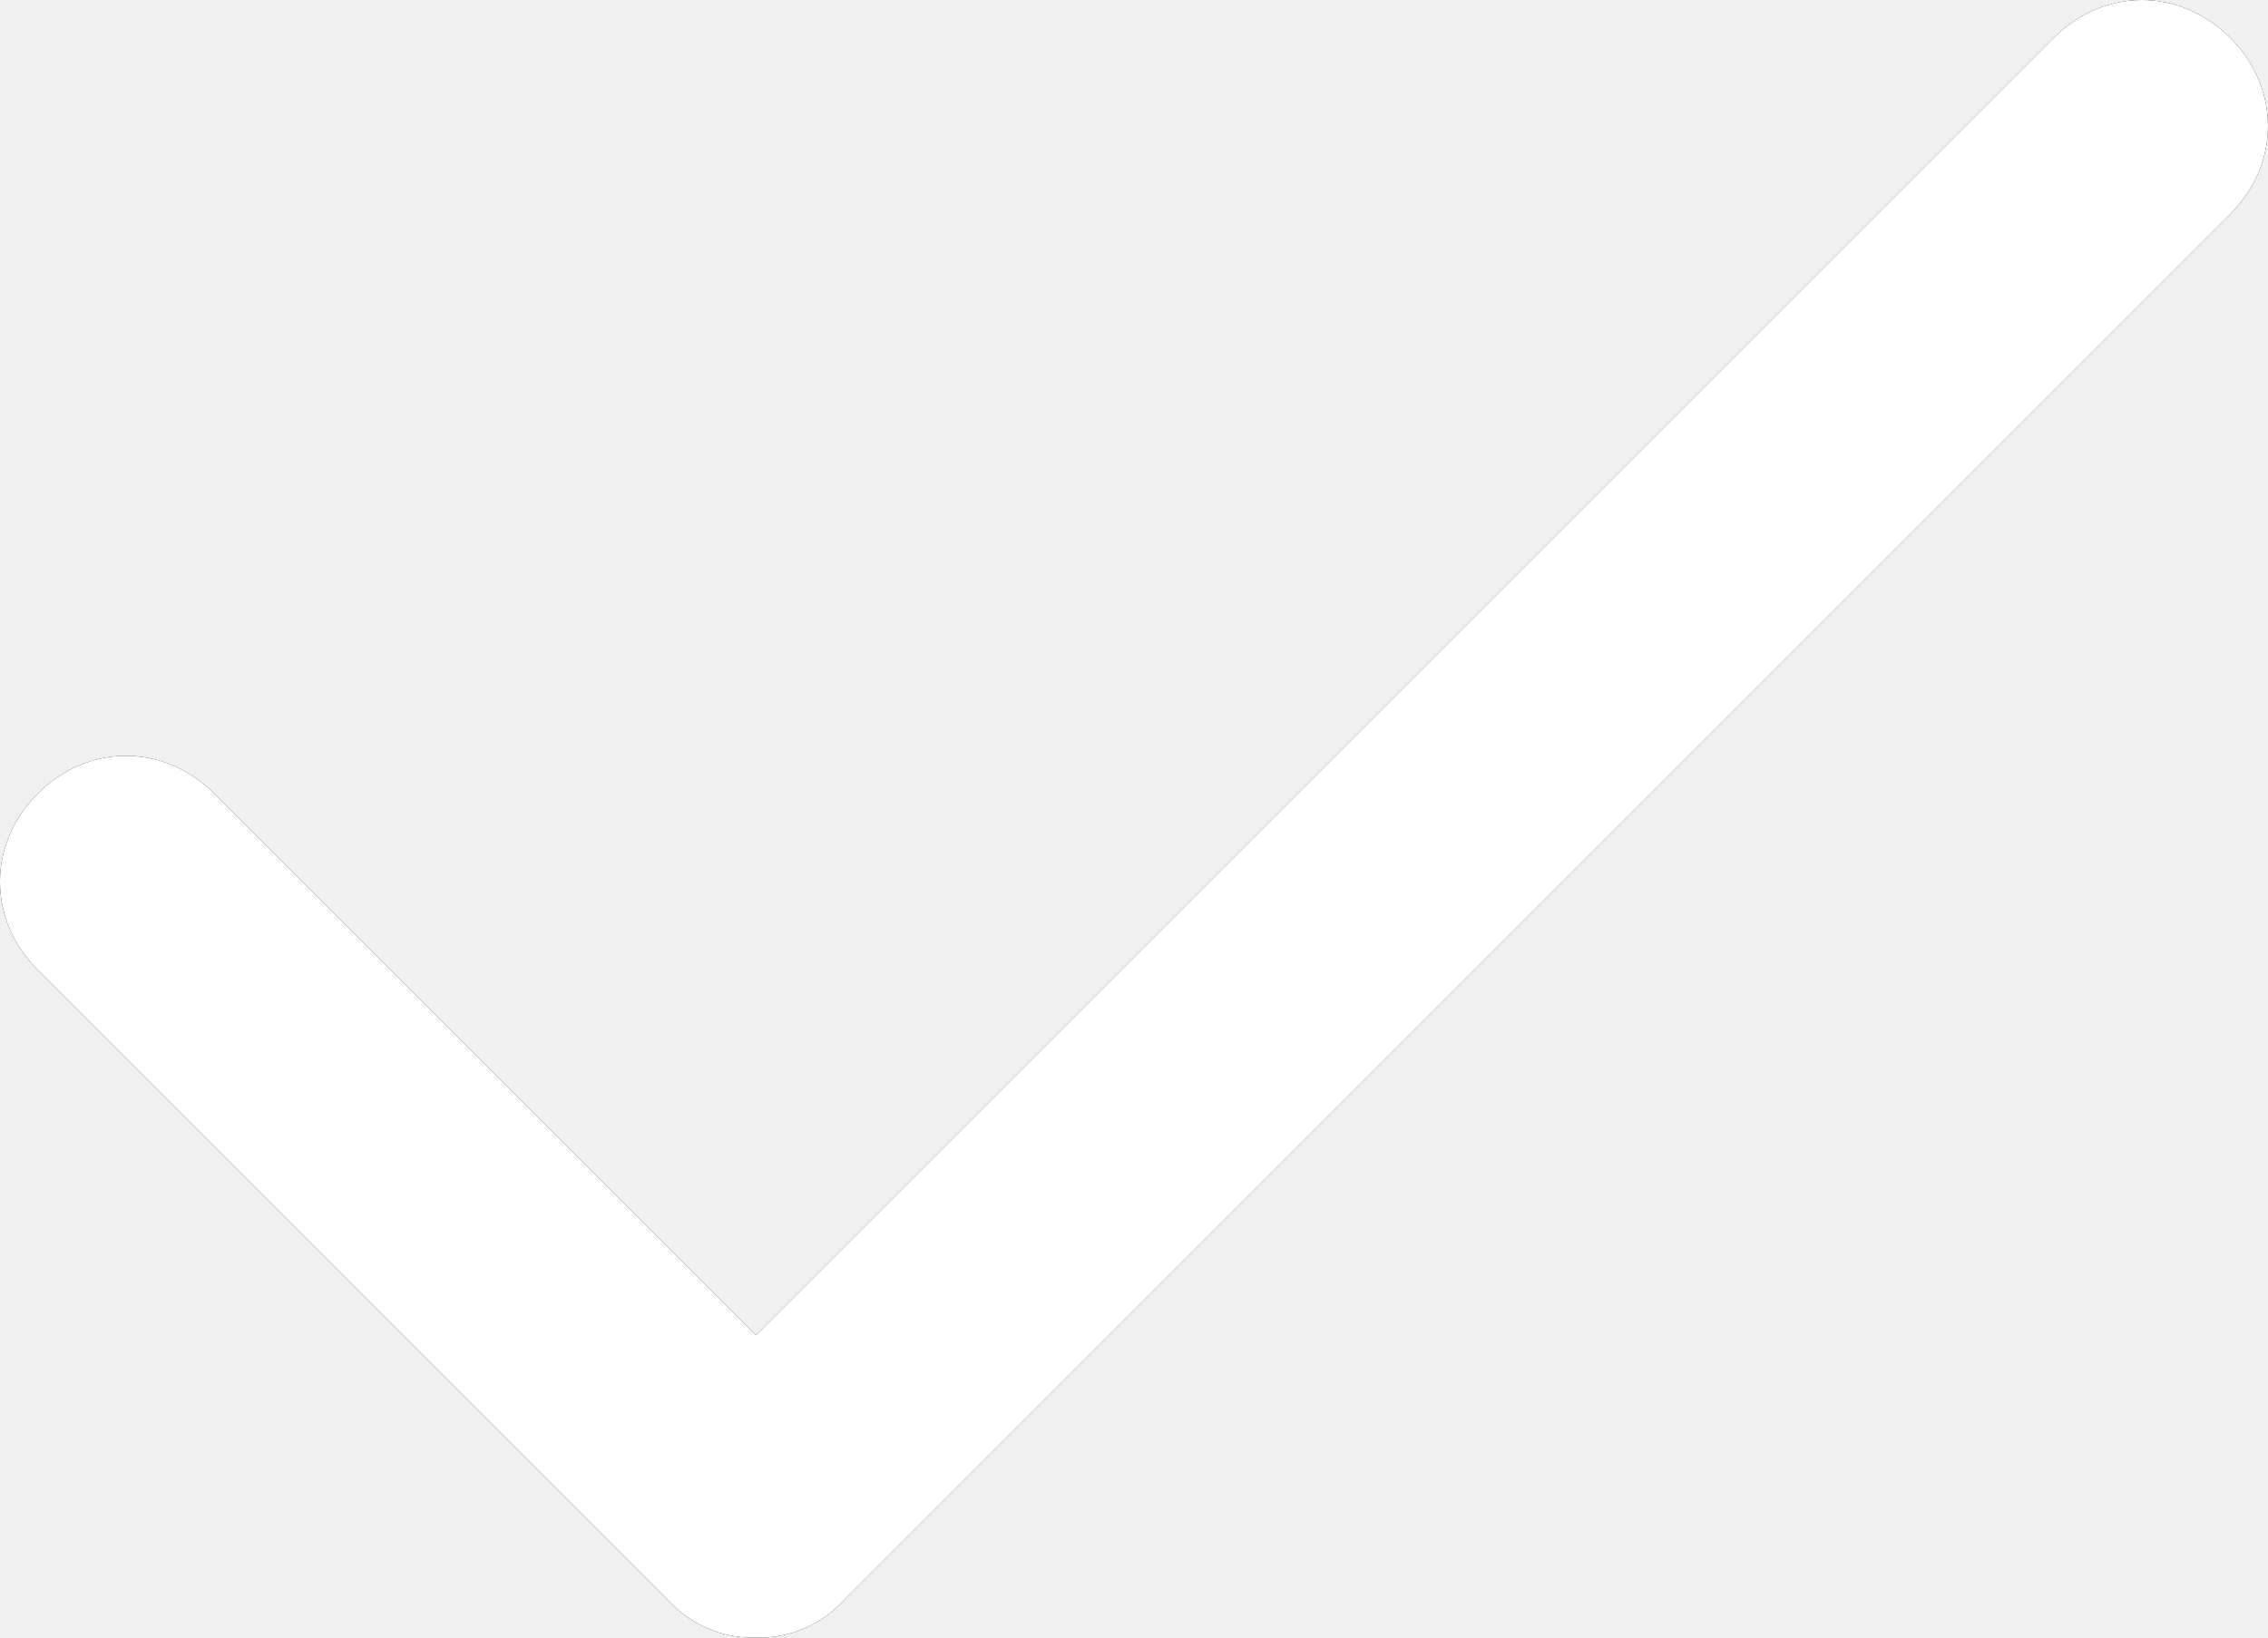
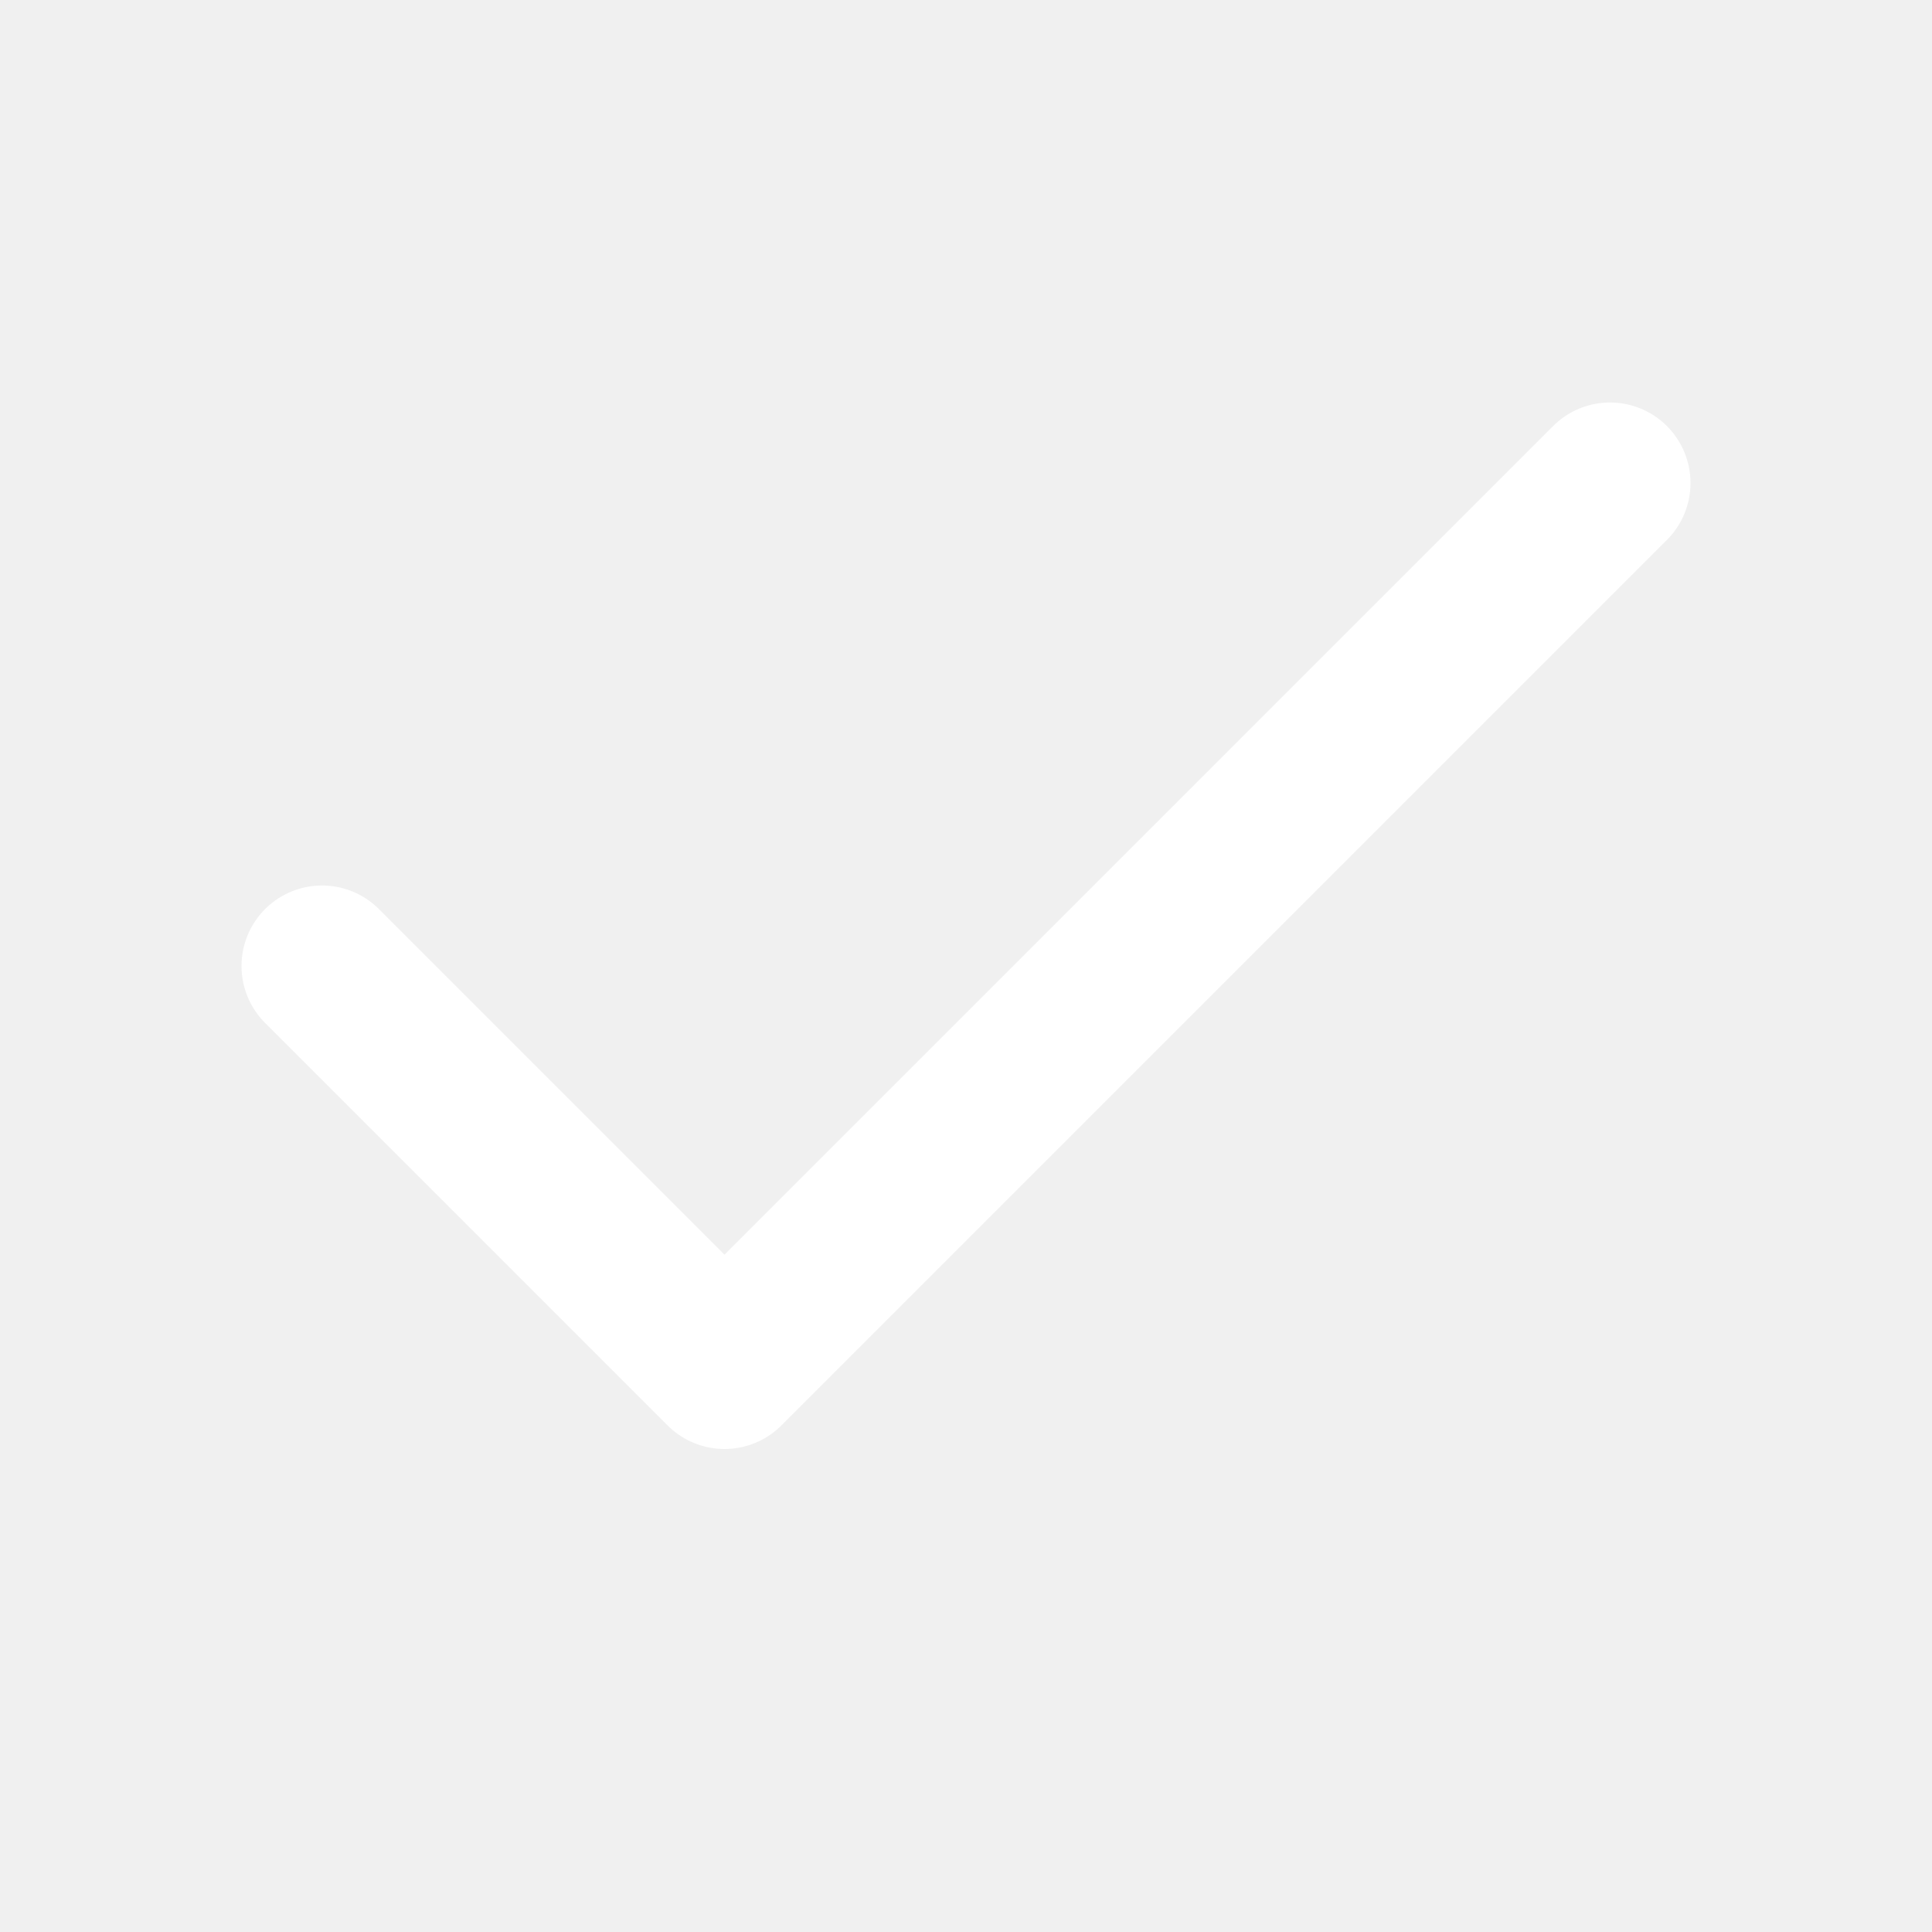
- <svg xmlns="http://www.w3.org/2000/svg" xmlns:xlink="http://www.w3.org/1999/xlink" width="13.5" height="9.75">
-   <defs>
-     <clipPath id="b">
-       <use xlink:href="#a" />
-     </clipPath>
-     <path d="m15.525 5.775-8.25 8.25a.68.68 0 0 1-.525.225.68.68 0 0 1-.525-.225l-3.75-3.75c-.3-.3-.3-.75 0-1.05.3-.3.75-.3 1.05 0L6.75 12.45l7.725-7.725c.3-.3.75-.3 1.05 0 .3.3.3.75 0 1.05Z" id="a" />
-   </defs>
-   <path d="m13.275 1.275-8.25 8.25a.68.68 0 0 1-.525.225.68.68 0 0 1-.525-.225l-3.75-3.75c-.3-.3-.3-.75 0-1.05.3-.3.75-.3 1.05 0L4.5 7.95 12.225.225c.3-.3.75-.3 1.05 0 .3.3.3.75 0 1.05Z" fill-rule="evenodd" />
-   <g clip-path="url(#b)" transform="translate(-2.25 -4.5)">
-     <path d="M0 0h18v18H0V0Z" fill="#FFF" fill-rule="evenodd" />
-   </g>
+ <svg xmlns="http://www.w3.org/2000/svg" width="24" height="24" viewBox="0 0 24 24" fill="none" stroke="#ffffff" stroke-width="2" stroke-linecap="round" stroke-linejoin="round" class="feather feather-check">
+   <polyline points="20 6 9 17 4 12" />
</svg>
